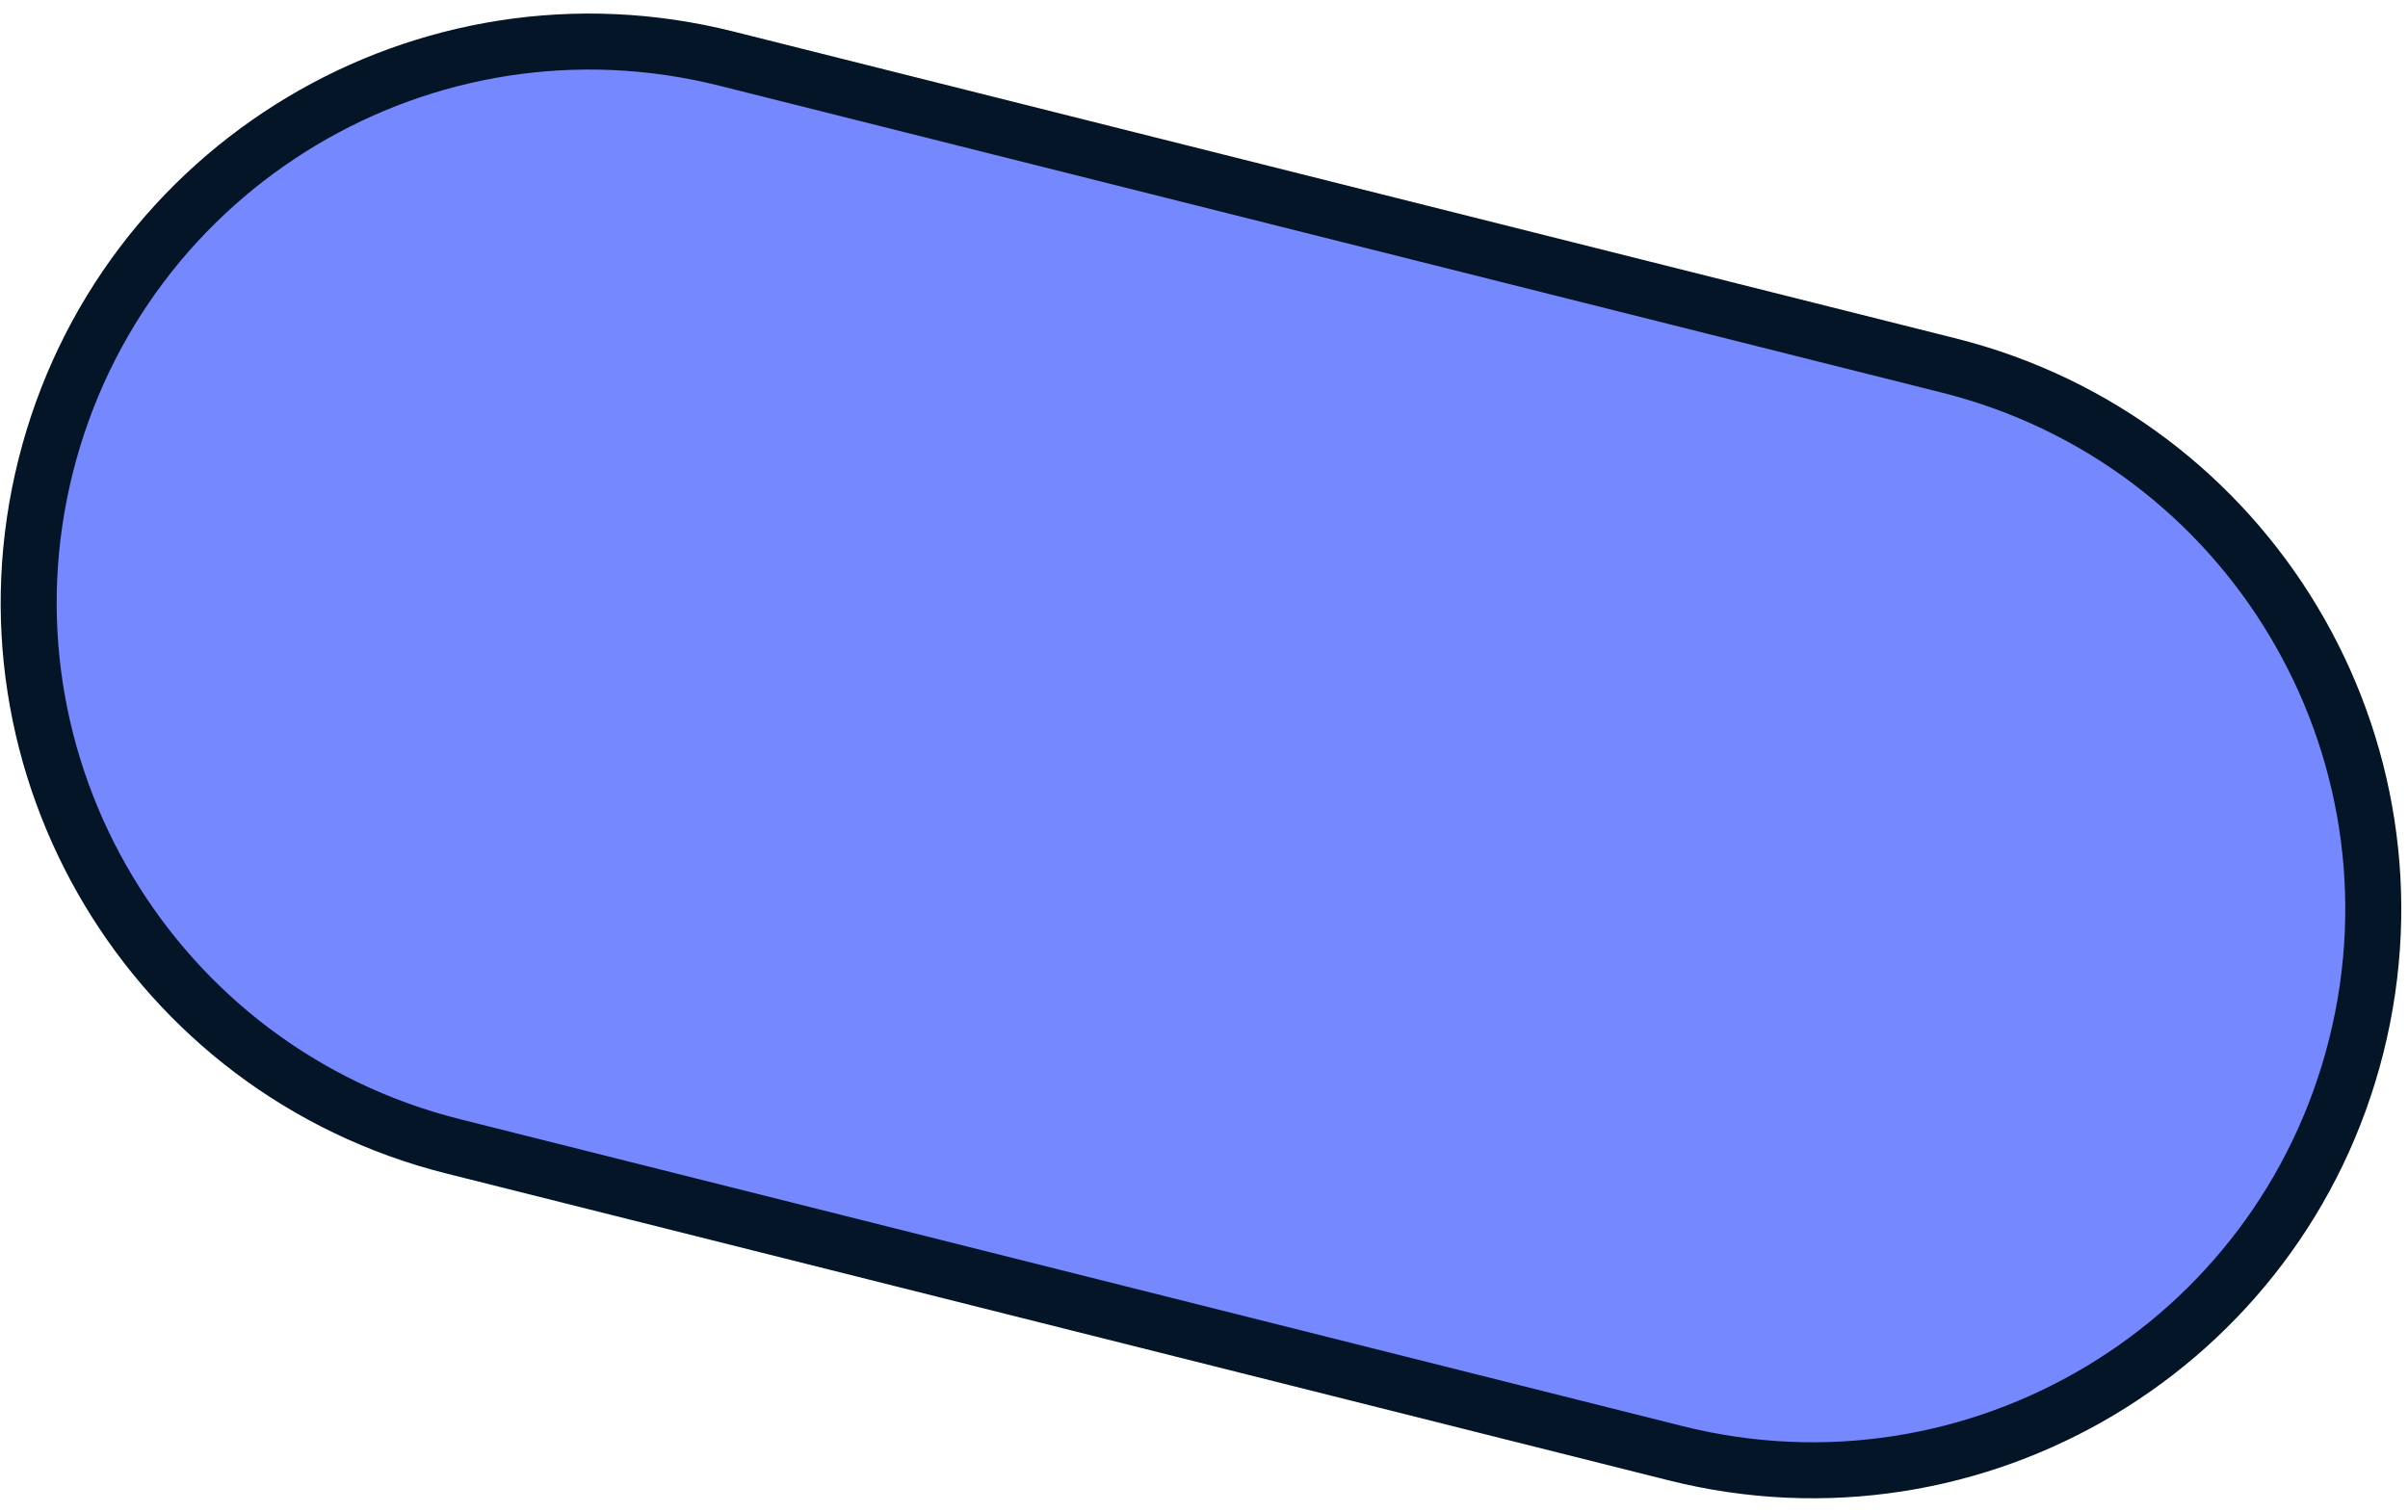
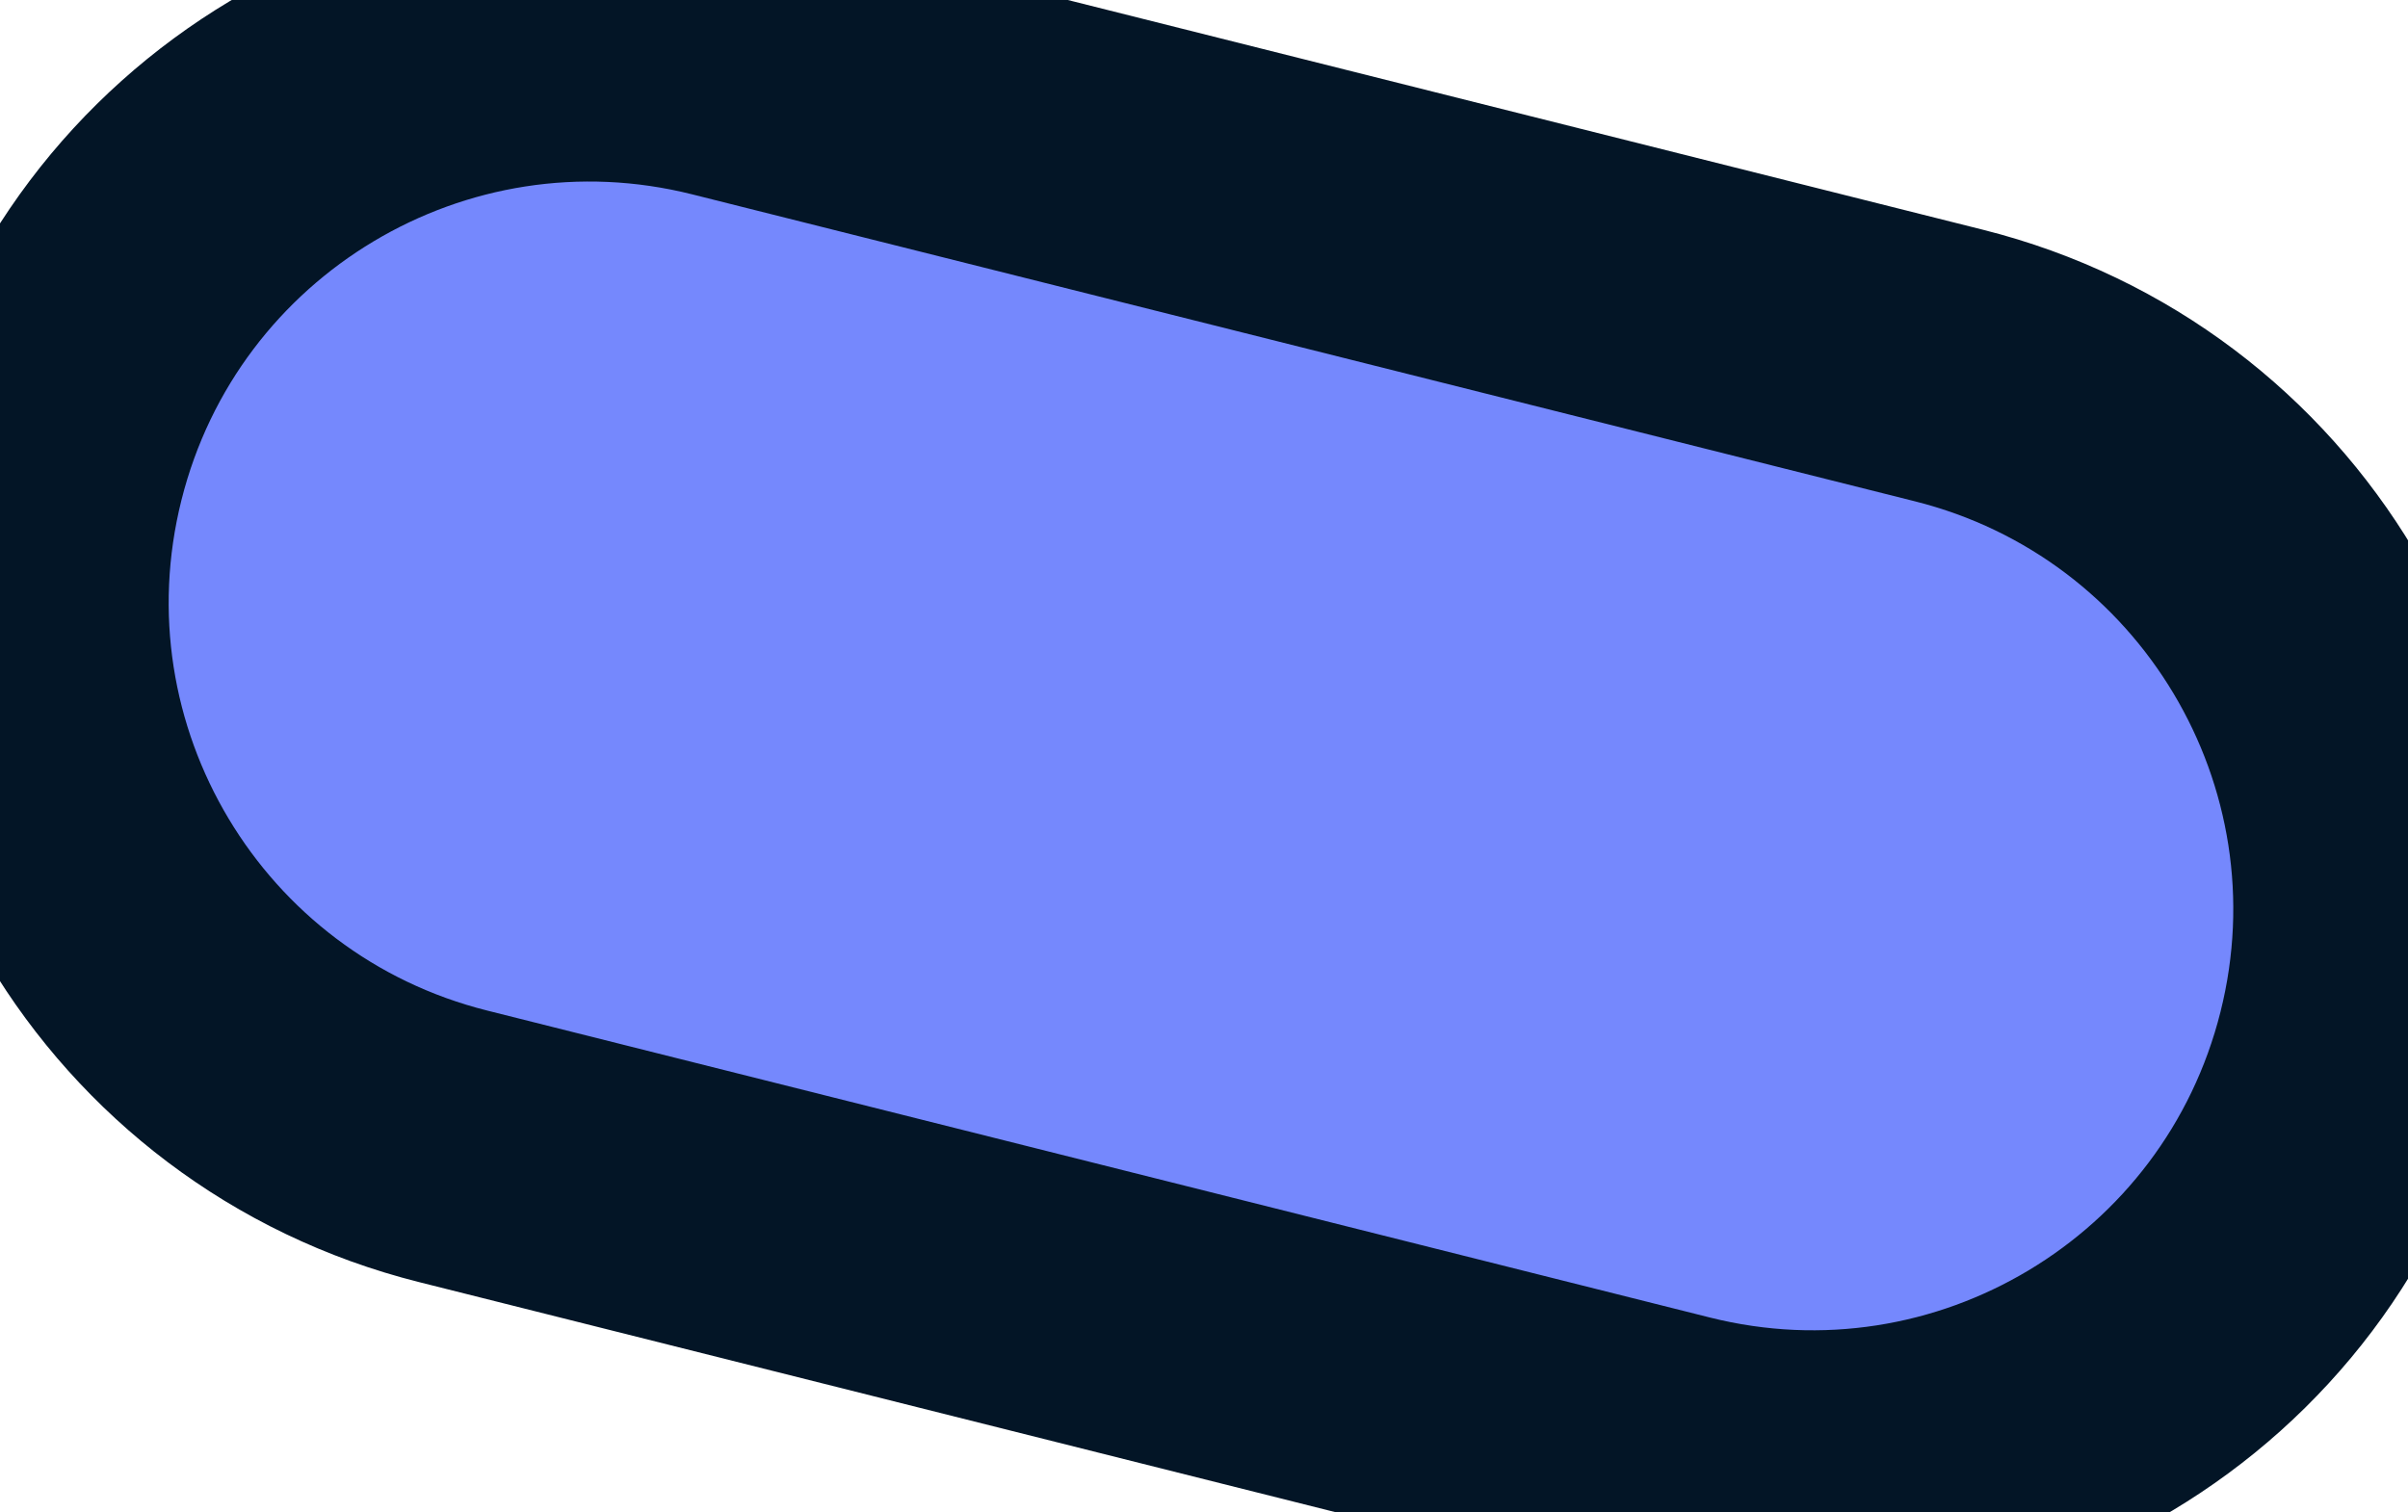
<svg xmlns="http://www.w3.org/2000/svg" width="43" height="27" viewBox="0 0 43 27" fill="none">
-   <rect x="3.255" y="-1.393" width="42.541" height="20.03" rx="10.015" transform="rotate(14.0947 3.25454 -1.39329)" fill="#7588FD" stroke="#031526" />
+   <rect x="3.255" y="-1.393" width="42.541" height="20.03" rx="10.015" transform="rotate(14.0947 3.25454 -1.39329)" fill="#7588FD" stroke="#031526" stroke-width="5px" />
</svg>
